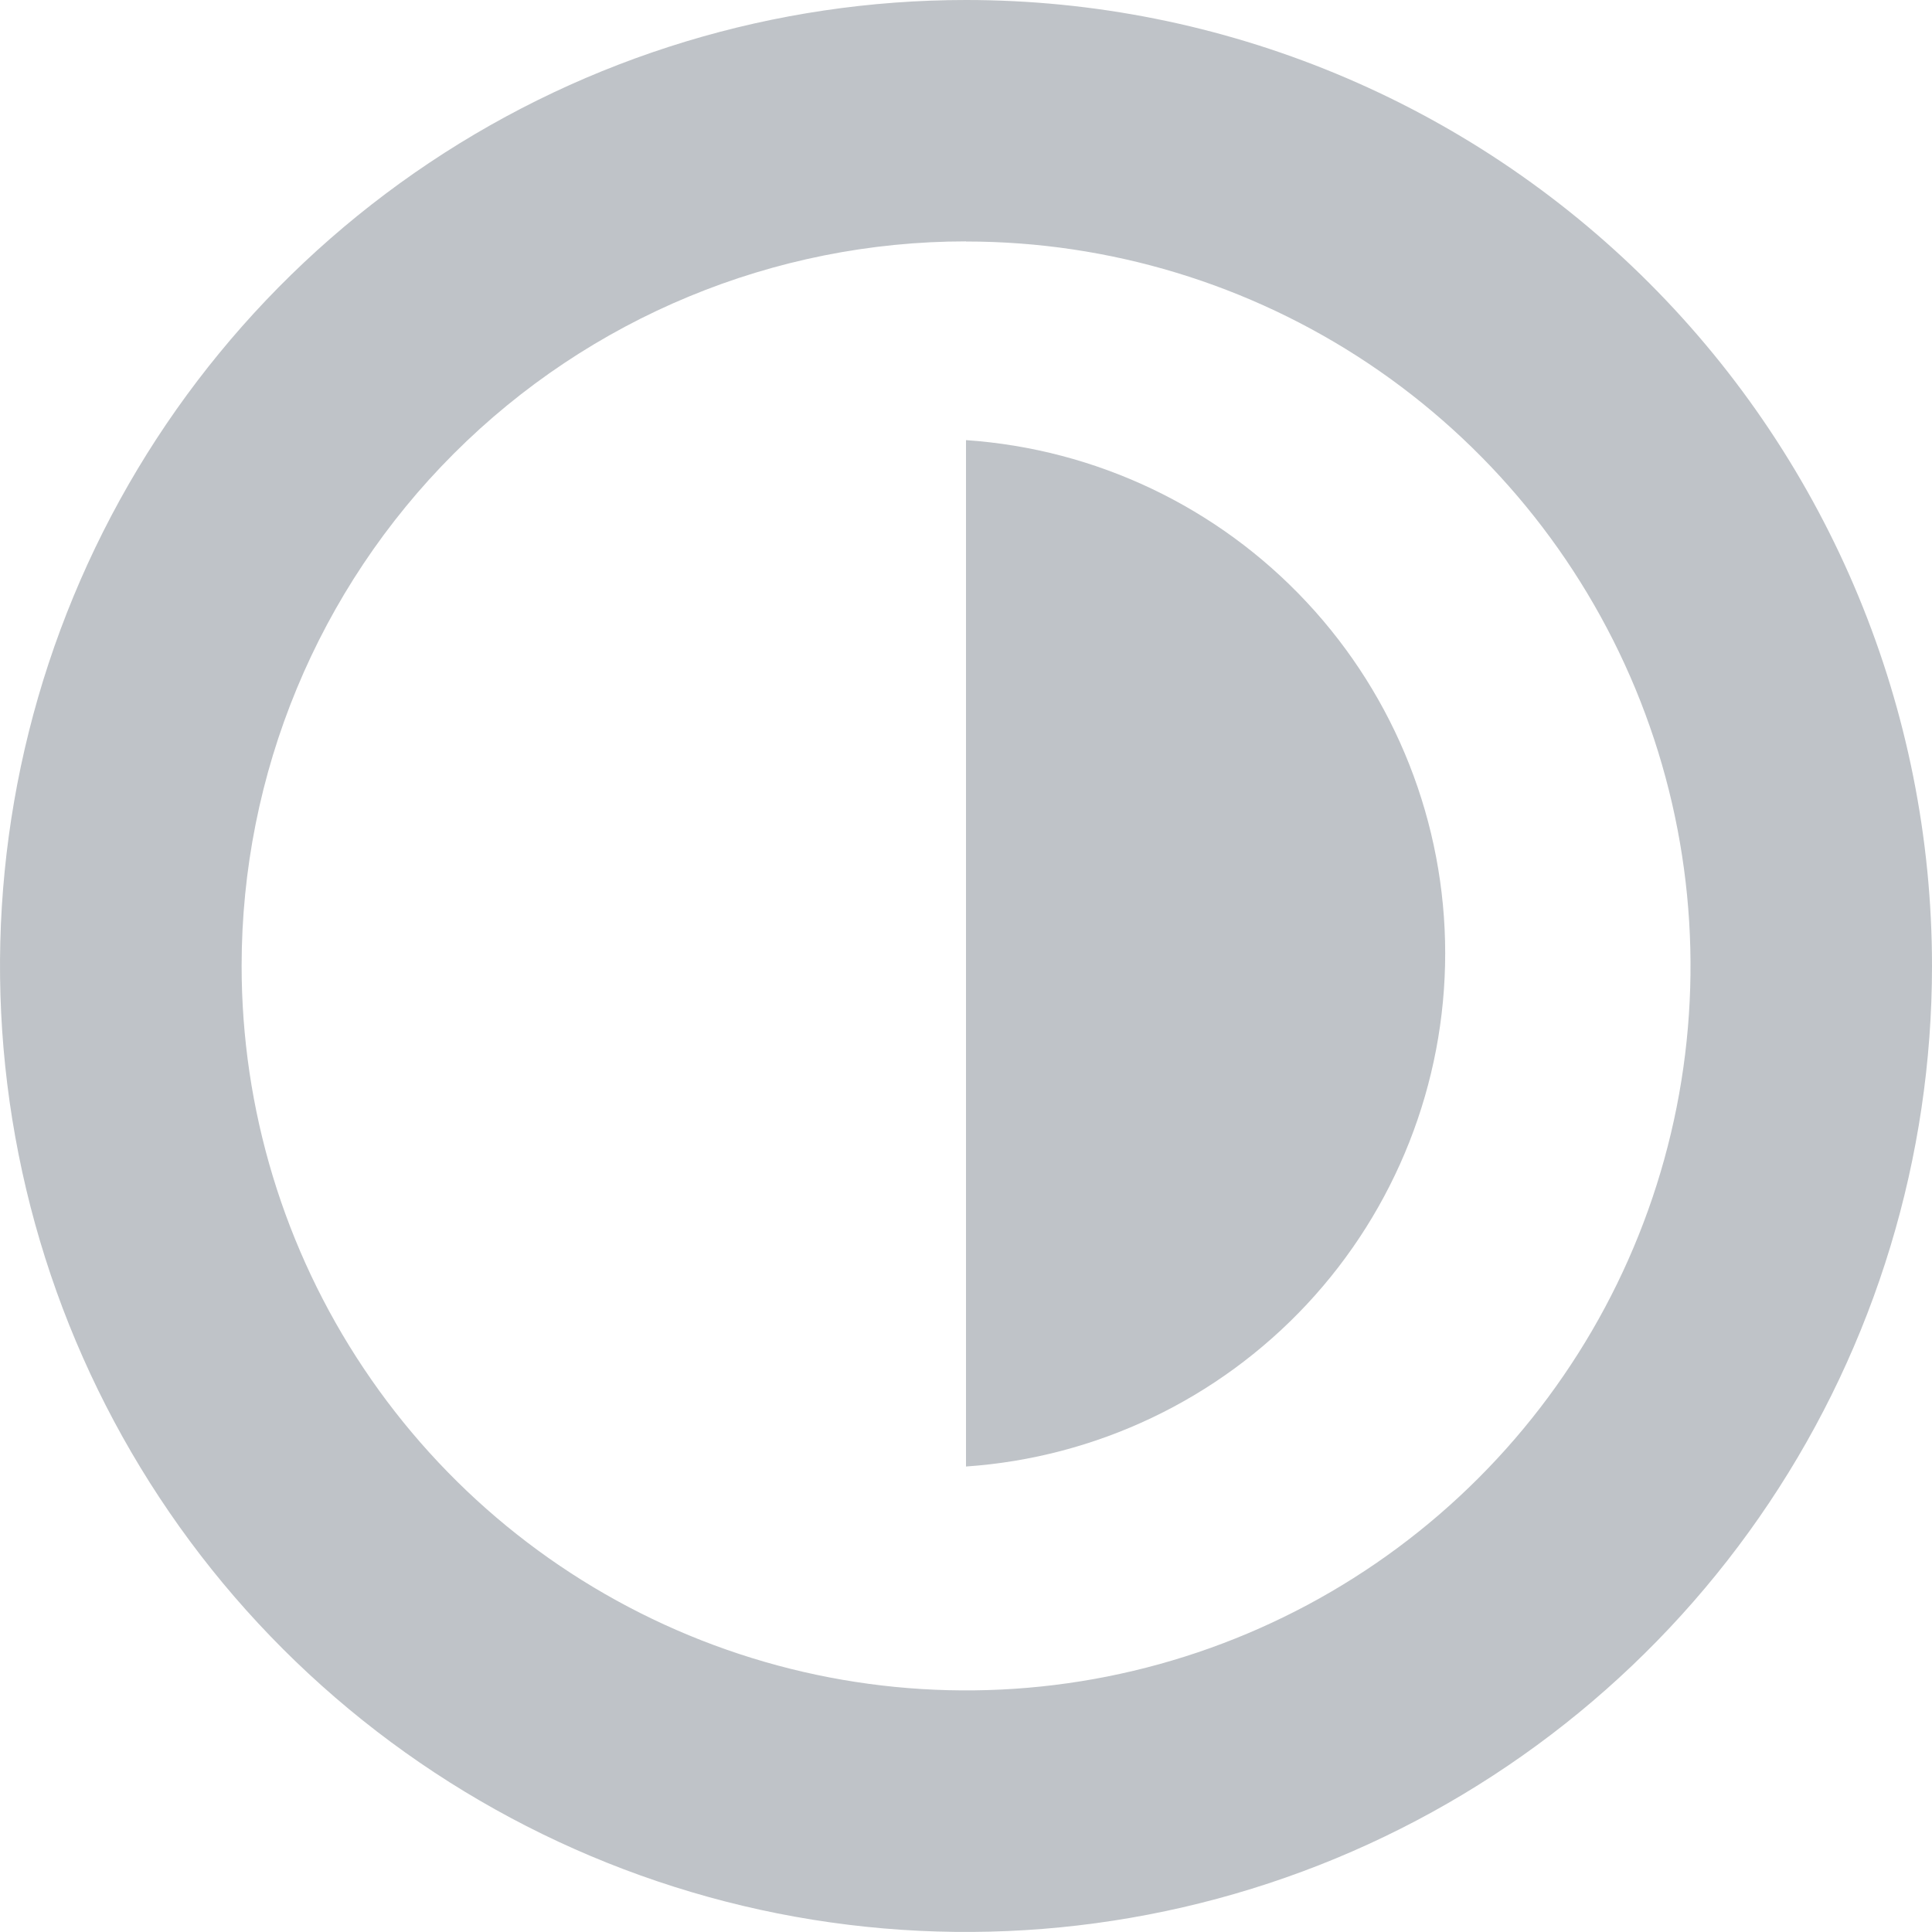
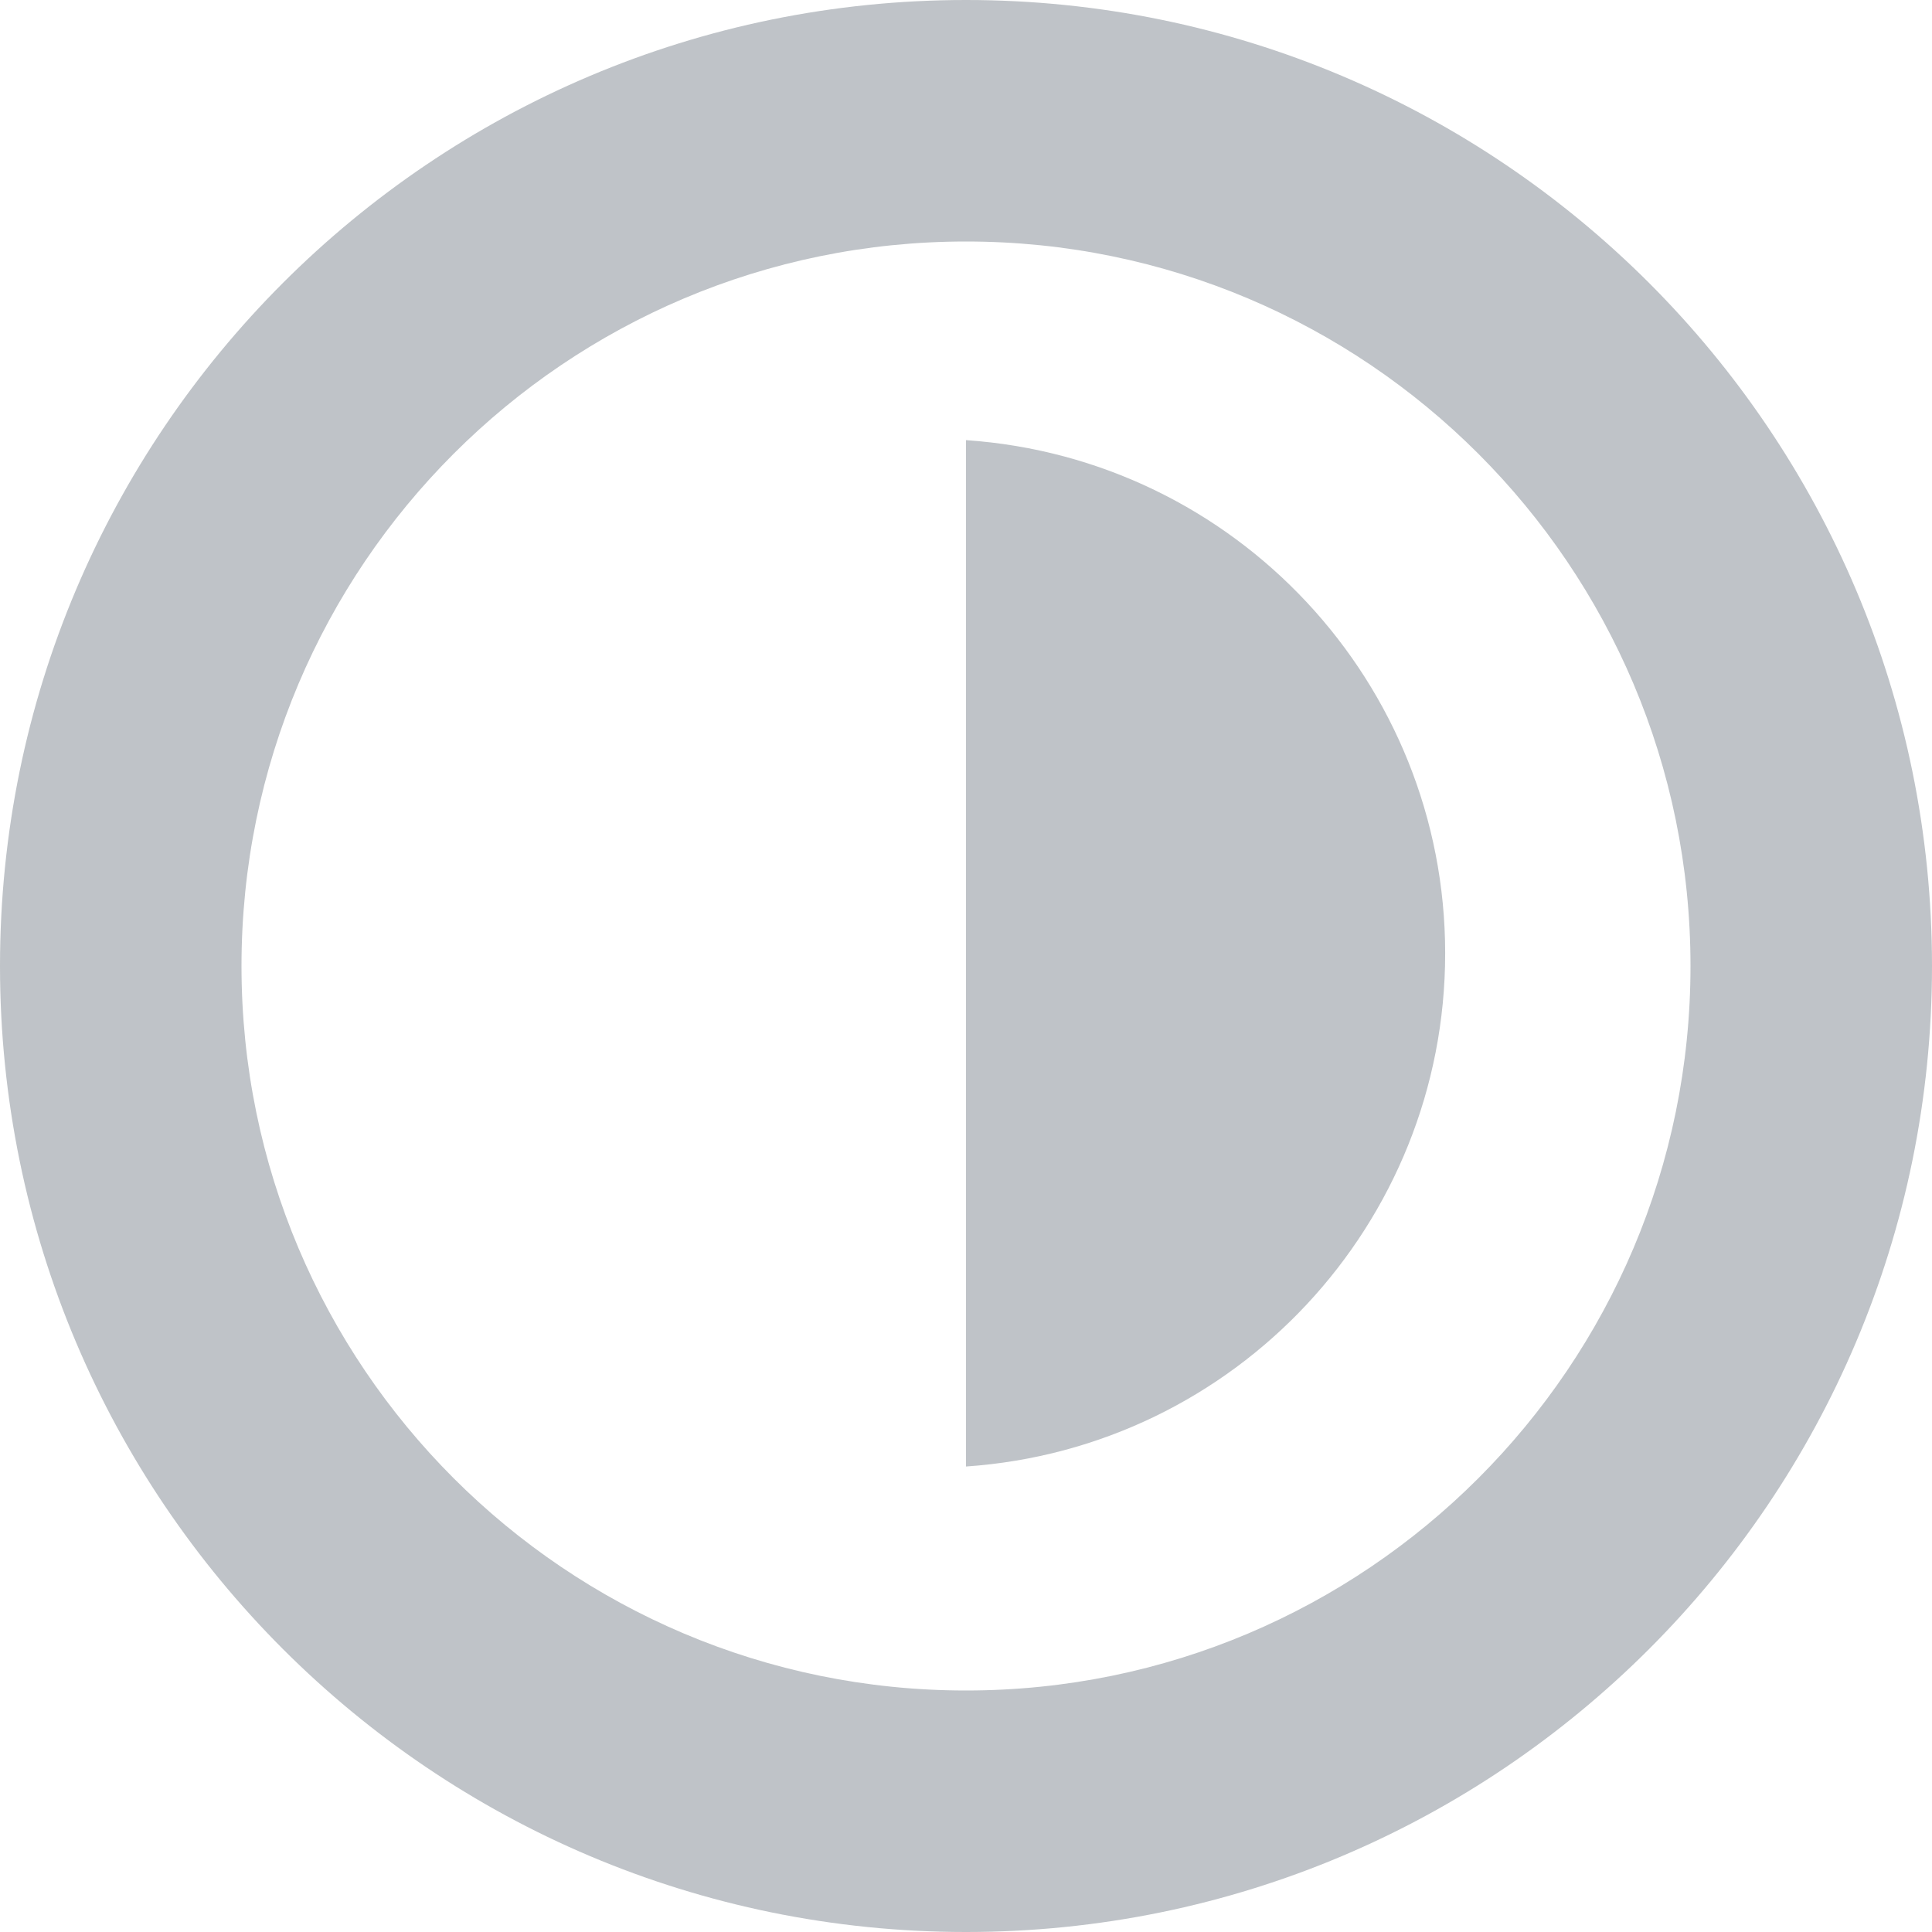
- <svg xmlns="http://www.w3.org/2000/svg" fill="none" height="32" viewBox="0 0 32 32" width="32">
+ <svg xmlns="http://www.w3.org/2000/svg" fill="none" height="32" width="32">
  <g fill="#283645" opacity=".3">
-     <path d="m16 4c2.373 0 4.694.704 6.667 2.022 1.973 1.319 3.511 3.193 4.42 5.385.908 2.193 1.146 4.606.683 6.933-.463 2.328-1.606 4.466-3.284 6.144s-3.816 2.821-6.144 3.284-4.741.225-6.933-.683c-2.193-.908-4.067-2.446-5.385-4.42-1.319-1.973-2.022-4.293-2.022-6.667 0-3.183 1.264-6.235 3.515-8.485 2.25-2.25 5.303-3.515 8.485-3.515zm0-4c-3.164 0-6.258.938-8.889 2.696-2.631 1.758-4.682 4.257-5.893 7.181-1.211 2.924-1.528 6.141-.91 9.244.617 3.104 2.141 5.955 4.379 8.192s5.089 3.761 8.192 4.379c3.104.617 6.321.3 9.244-.91 2.924-1.211 5.423-3.262 7.181-5.893s2.696-5.725 2.696-8.889c0-4.244-1.686-8.313-4.686-11.314s-7.07-4.686-11.314-4.686z" />
-     <path d="m16 24.29c2.154-.148 4.171-1.108 5.644-2.685s2.293-3.656 2.293-5.815-.819-4.237-2.293-5.815c-1.473-1.578-3.49-2.538-5.644-2.685" />
+     <path d="M16 4a12 12 0 110 24 12 12 0 010-24zm0-4a16 16 0 100 32 16 16 0 000-32zM16 24.29a8.52 8.52 0 000-17" />
  </g>
</svg>
